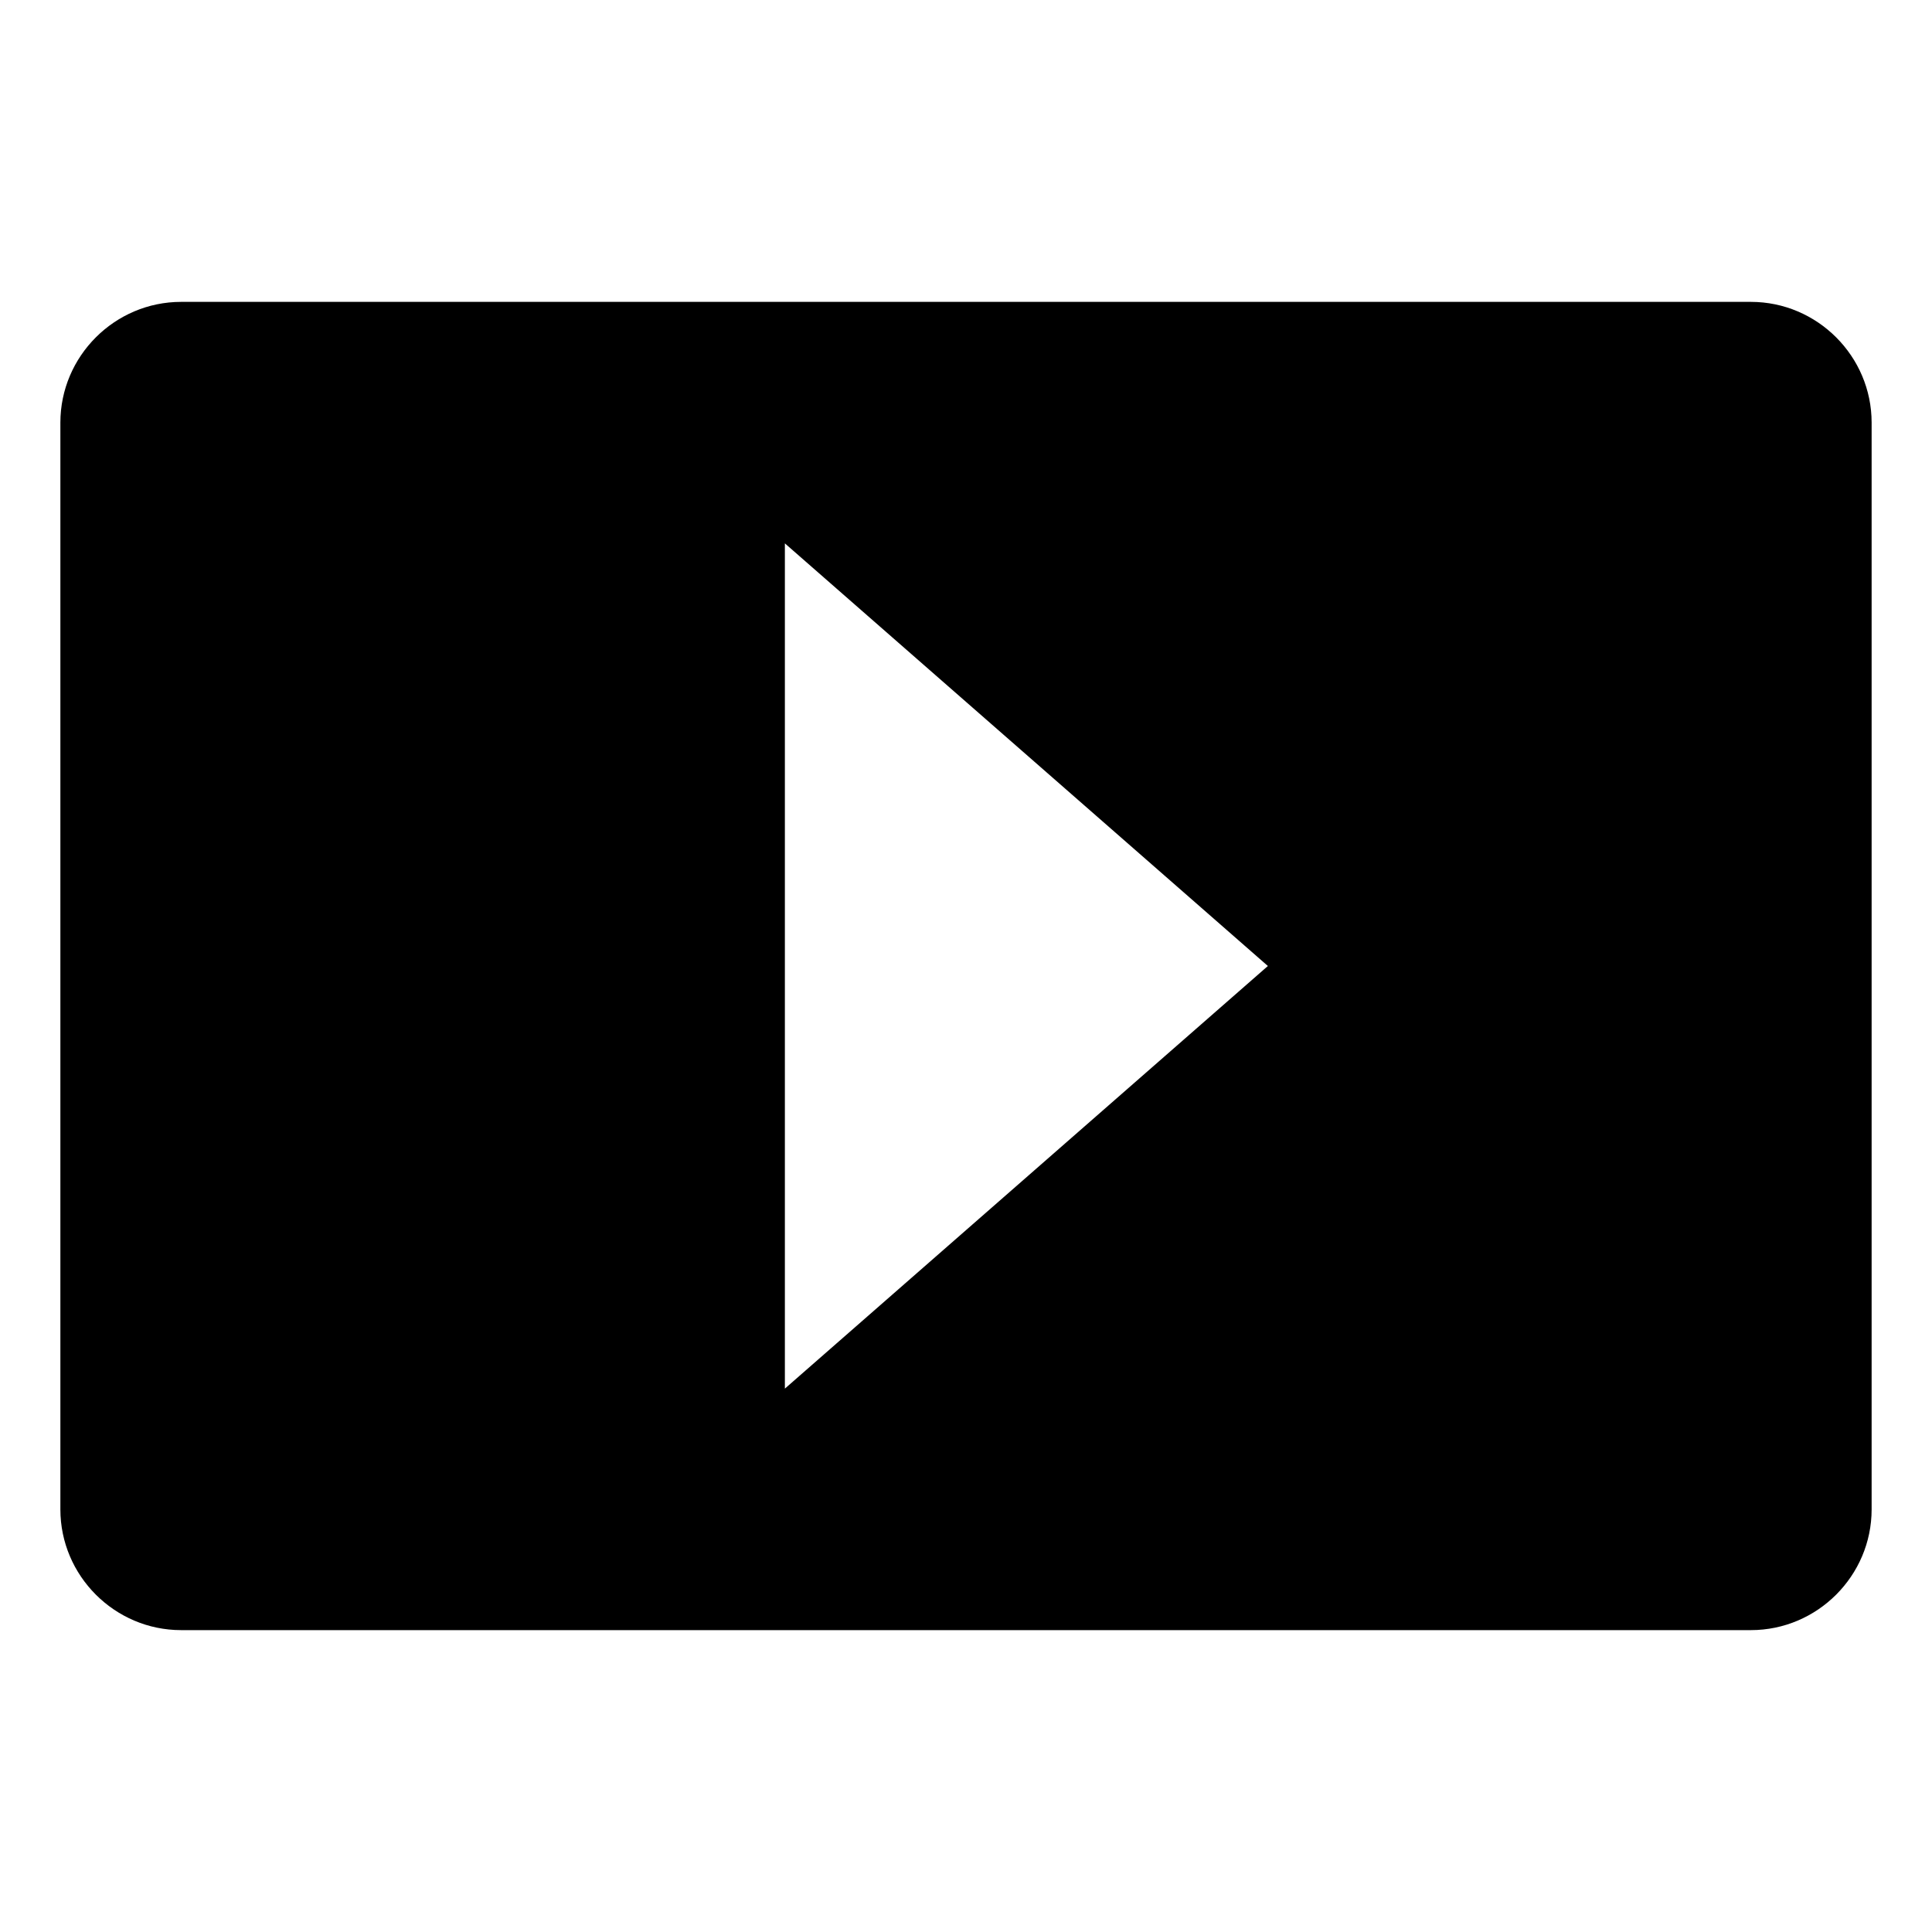
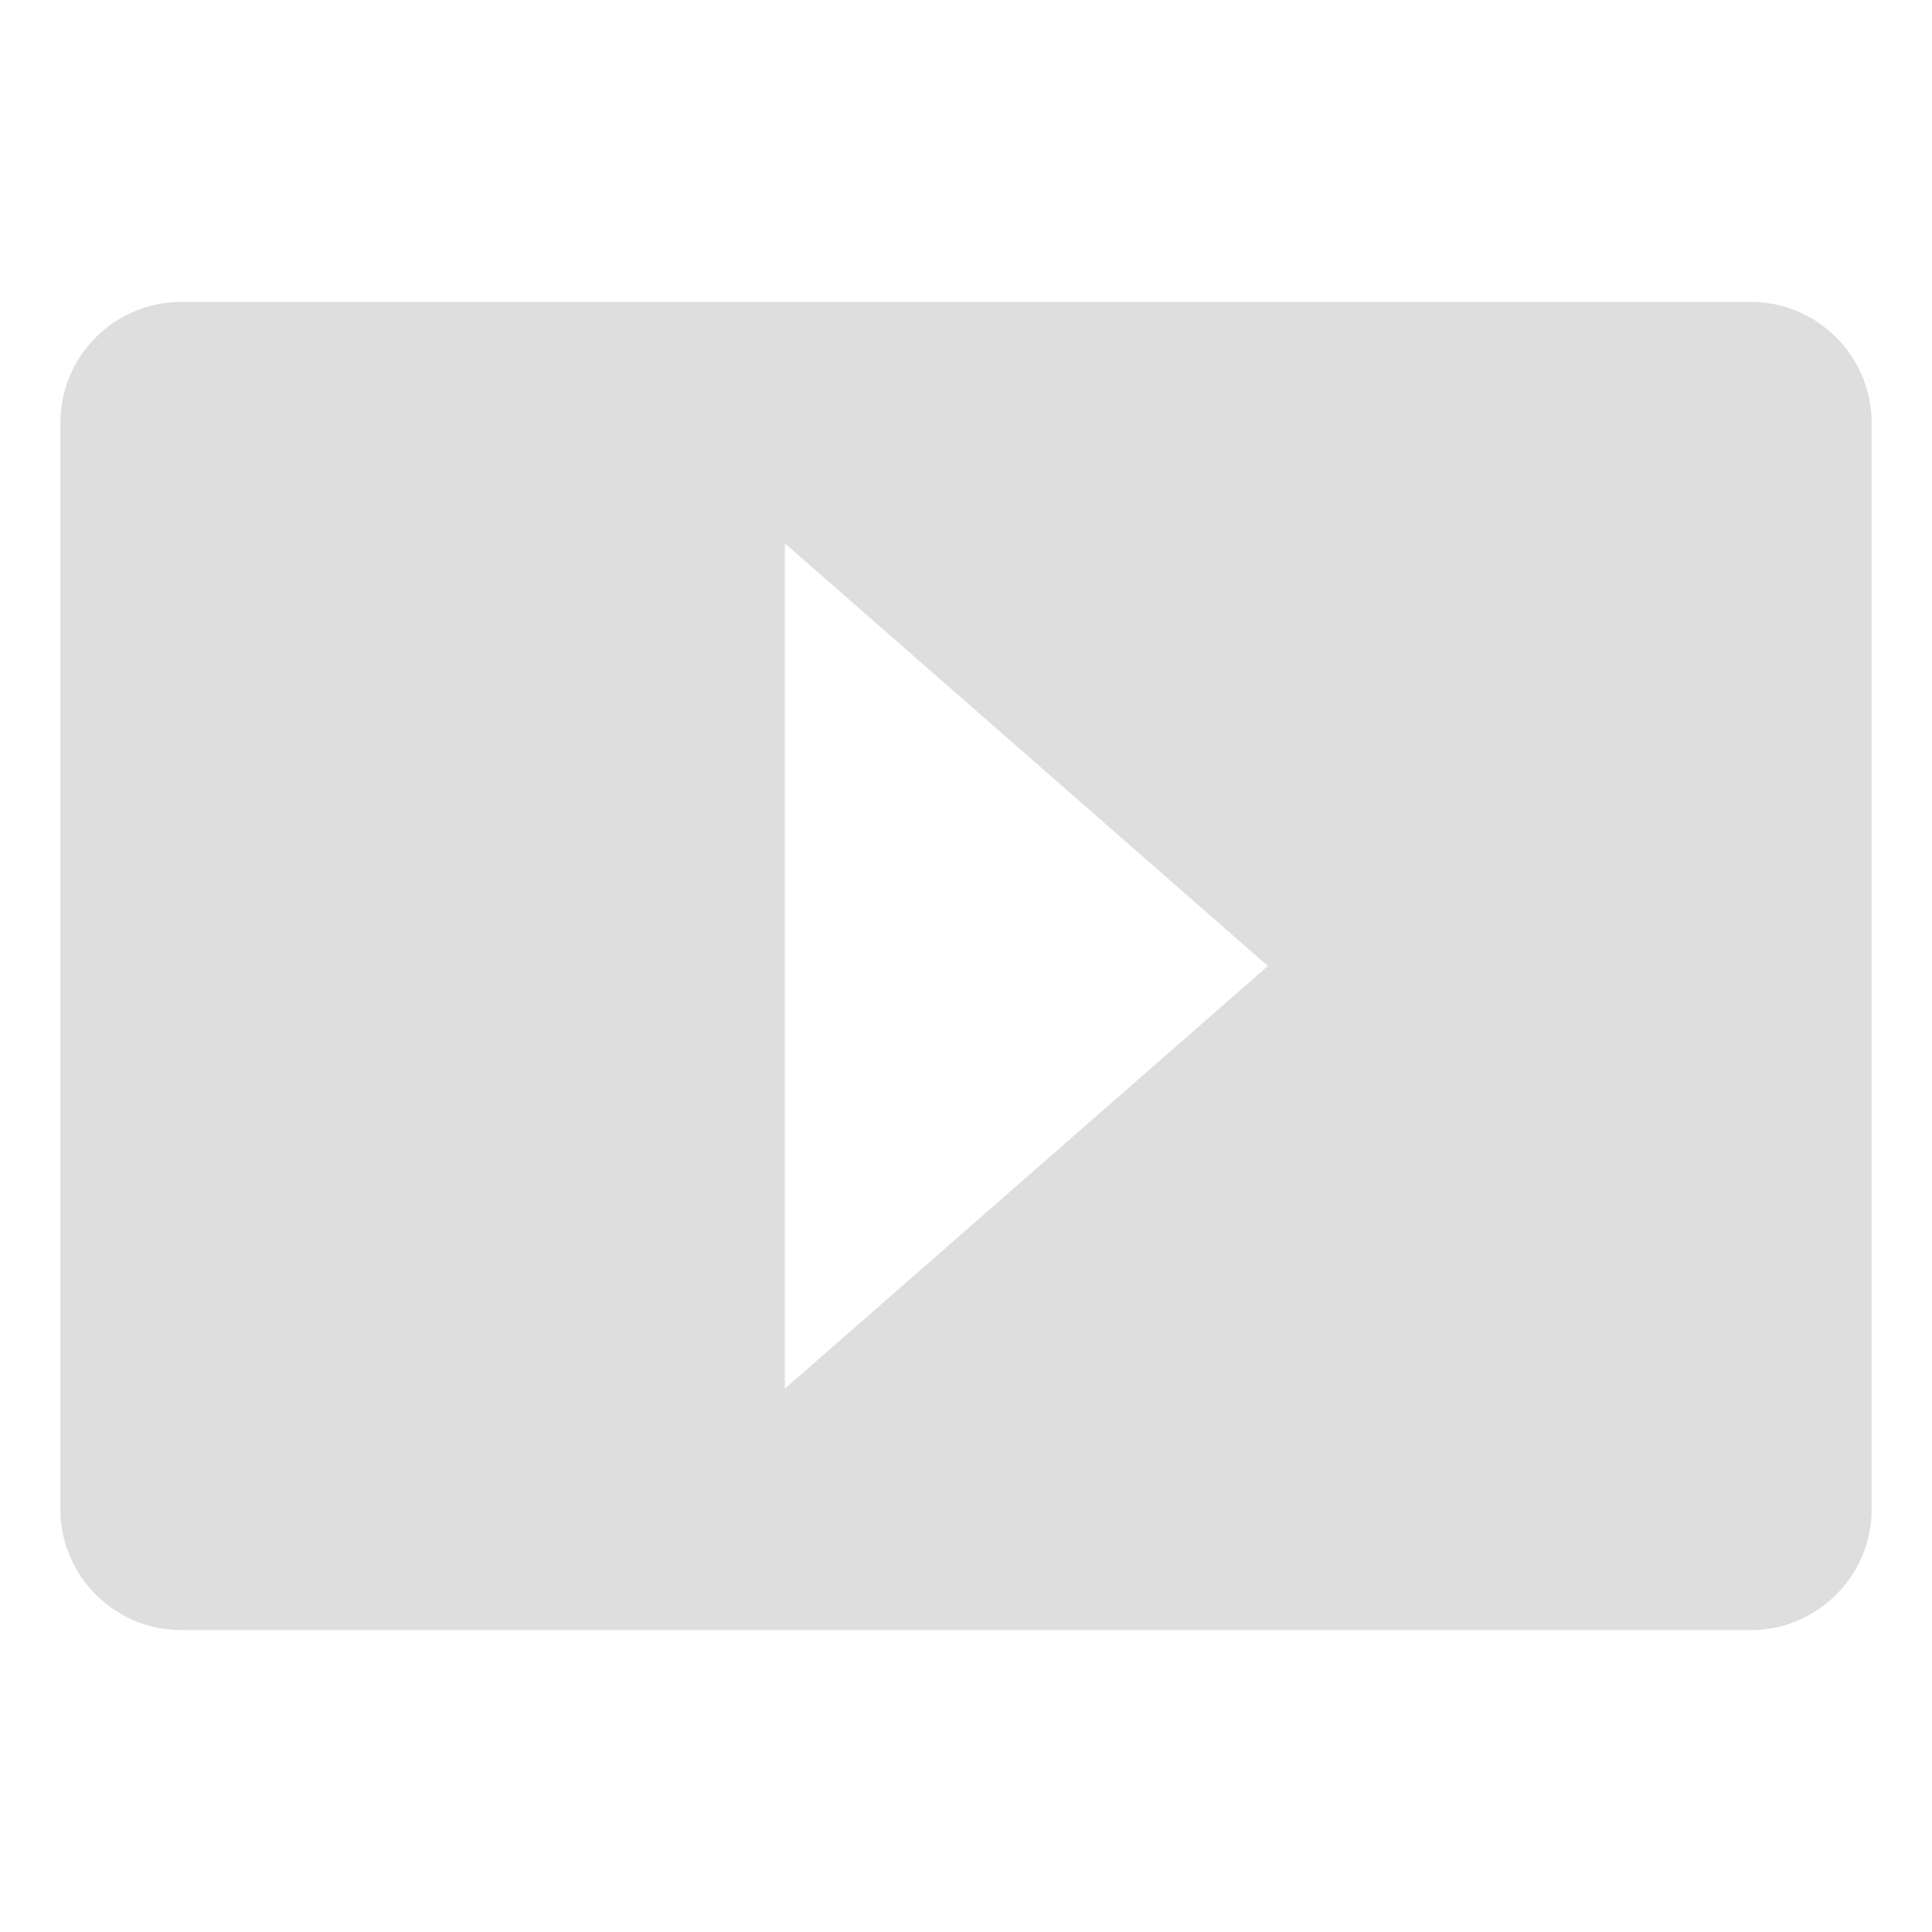
<svg xmlns="http://www.w3.org/2000/svg" version="1.1" id="Layer_1" x="0px" y="0px" viewBox="0 0 32 32" style="enable-background:new 0 0 32 32;" xml:space="preserve">
-   <path fill="#000000" d="M29,5H3C1.9,5,1,5.9,1,7v18c0,1.1,0.9,2,2,2h26c1.1,0,2-0.9,2-2V7C31,5.9,30.1,5,29,5z M13,23V9l8,7L13,23z" />
+   <path fill="#DEDEDE" d="M29,5H3C1.9,5,1,5.9,1,7v18c0,1.1,0.9,2,2,2h26c1.1,0,2-0.9,2-2V7C31,5.9,30.1,5,29,5z M13,23V9l8,7L13,23z" />
</svg>
